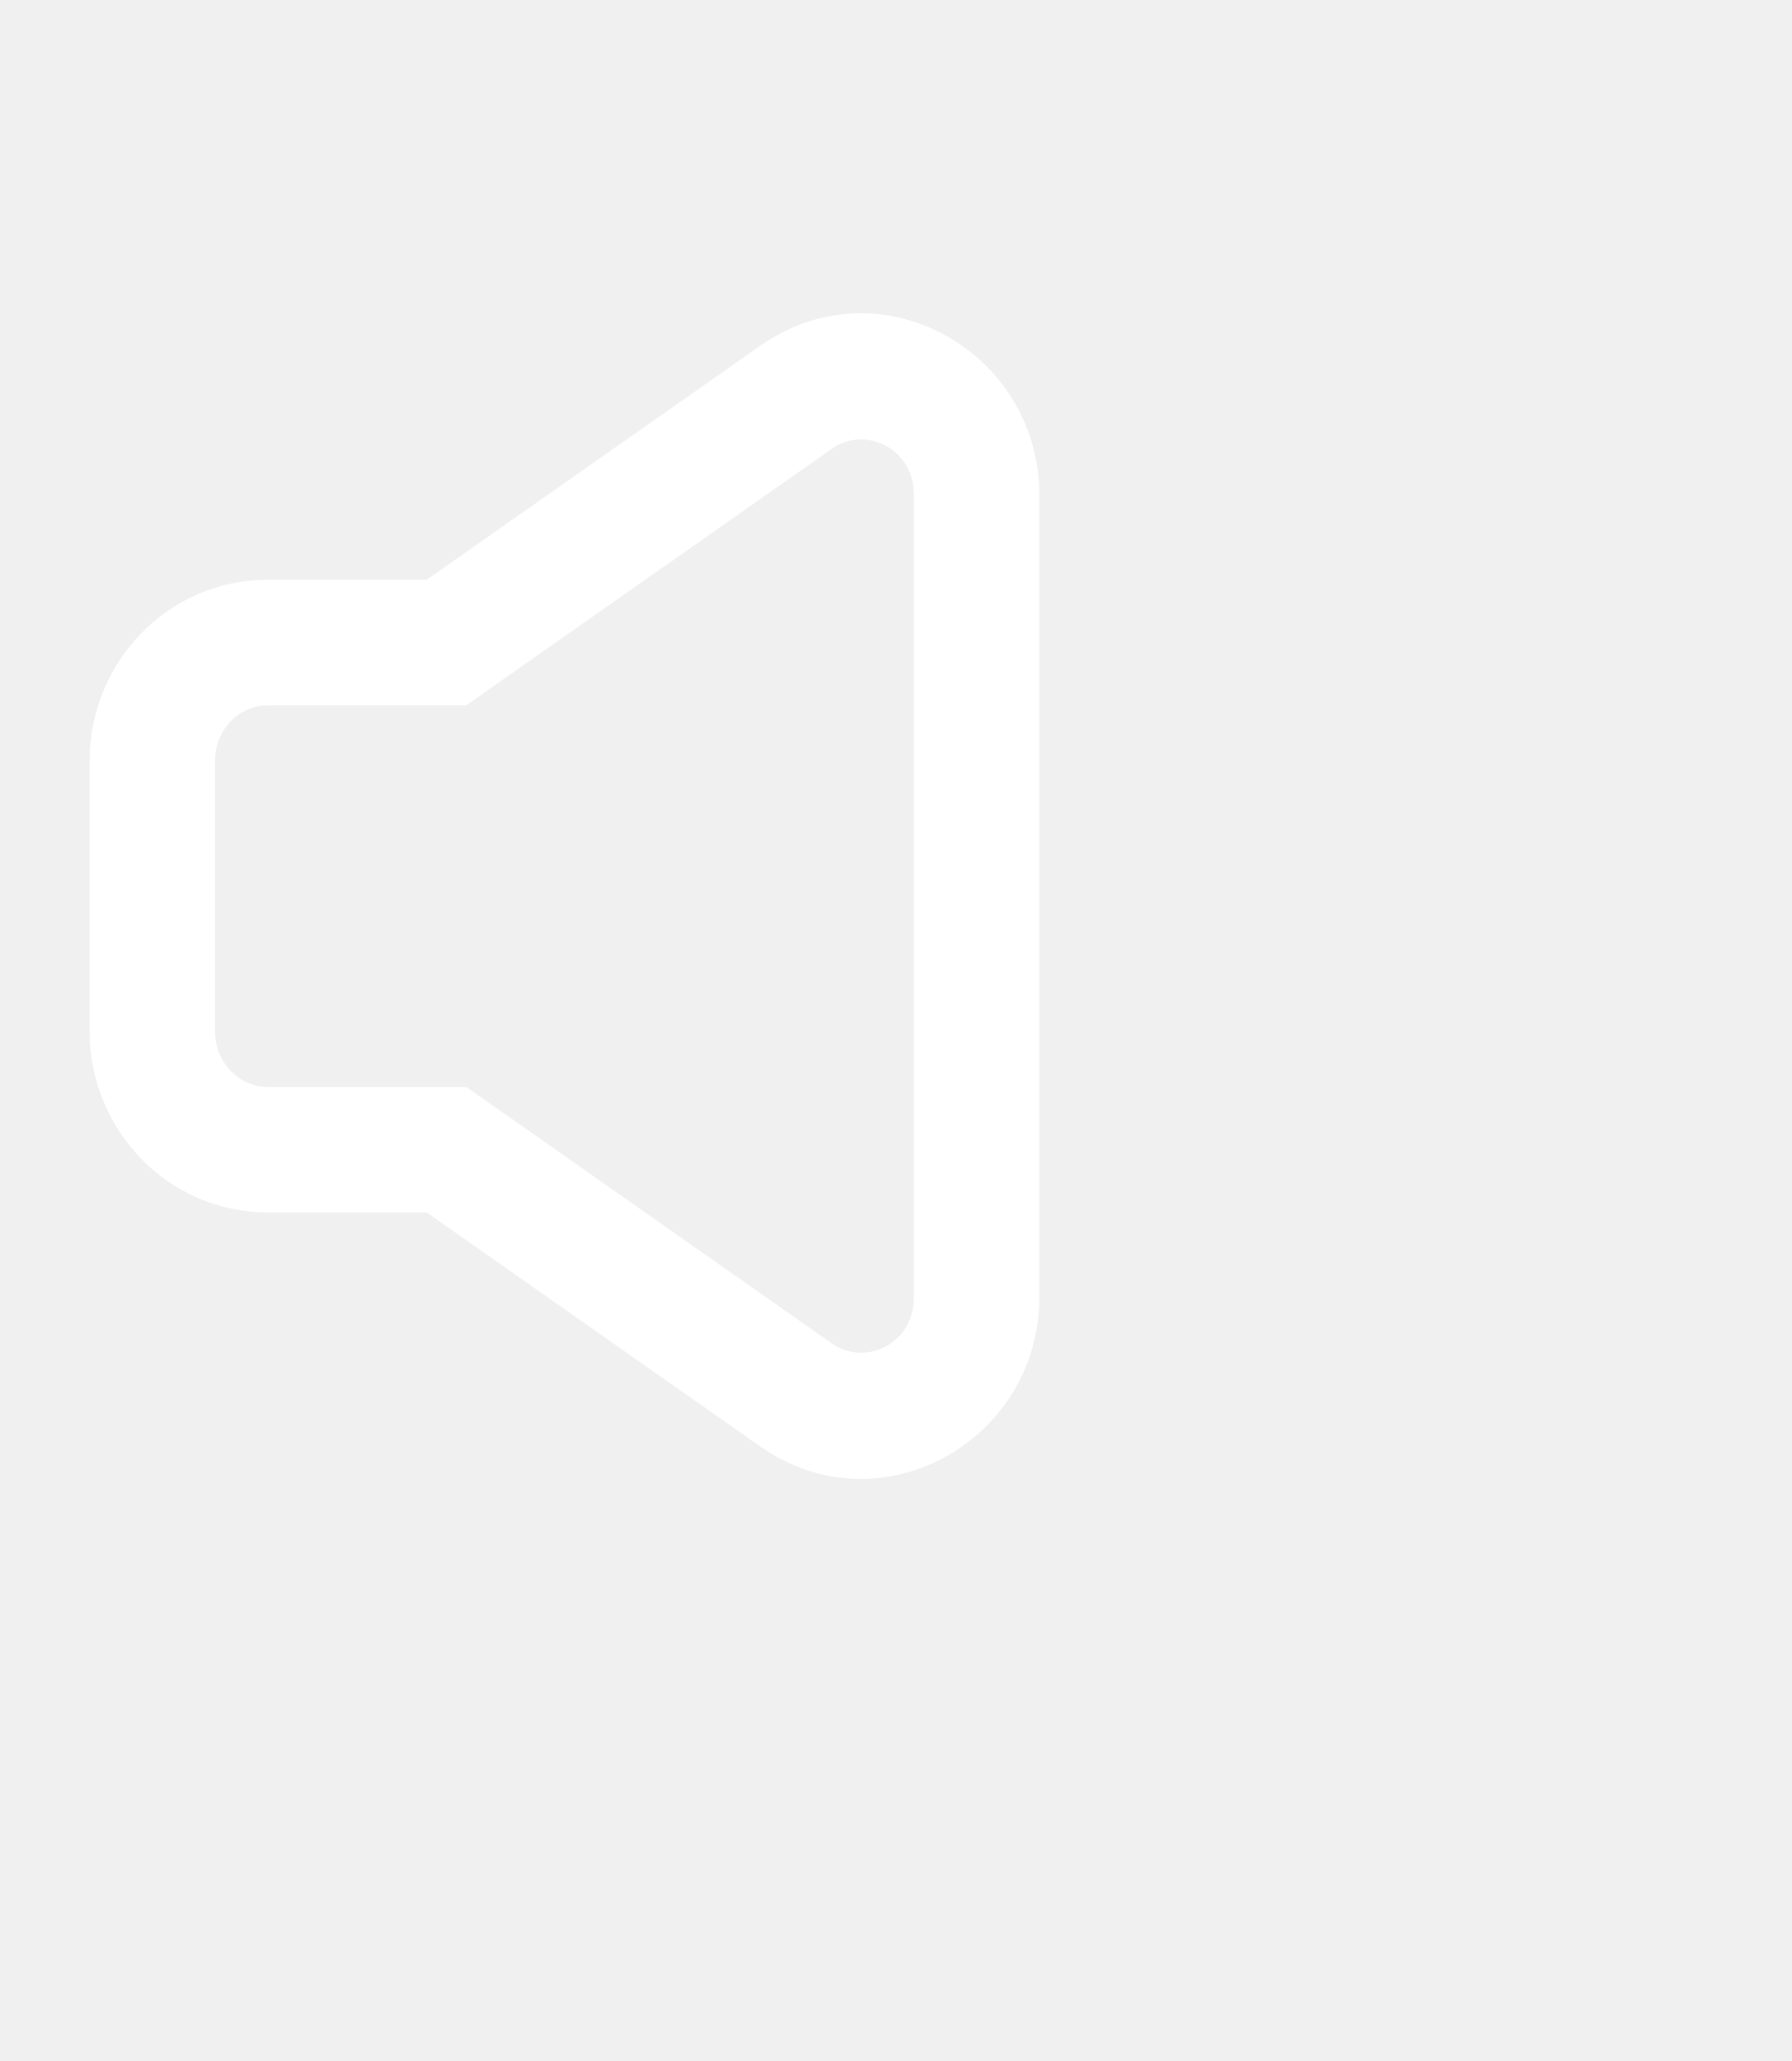
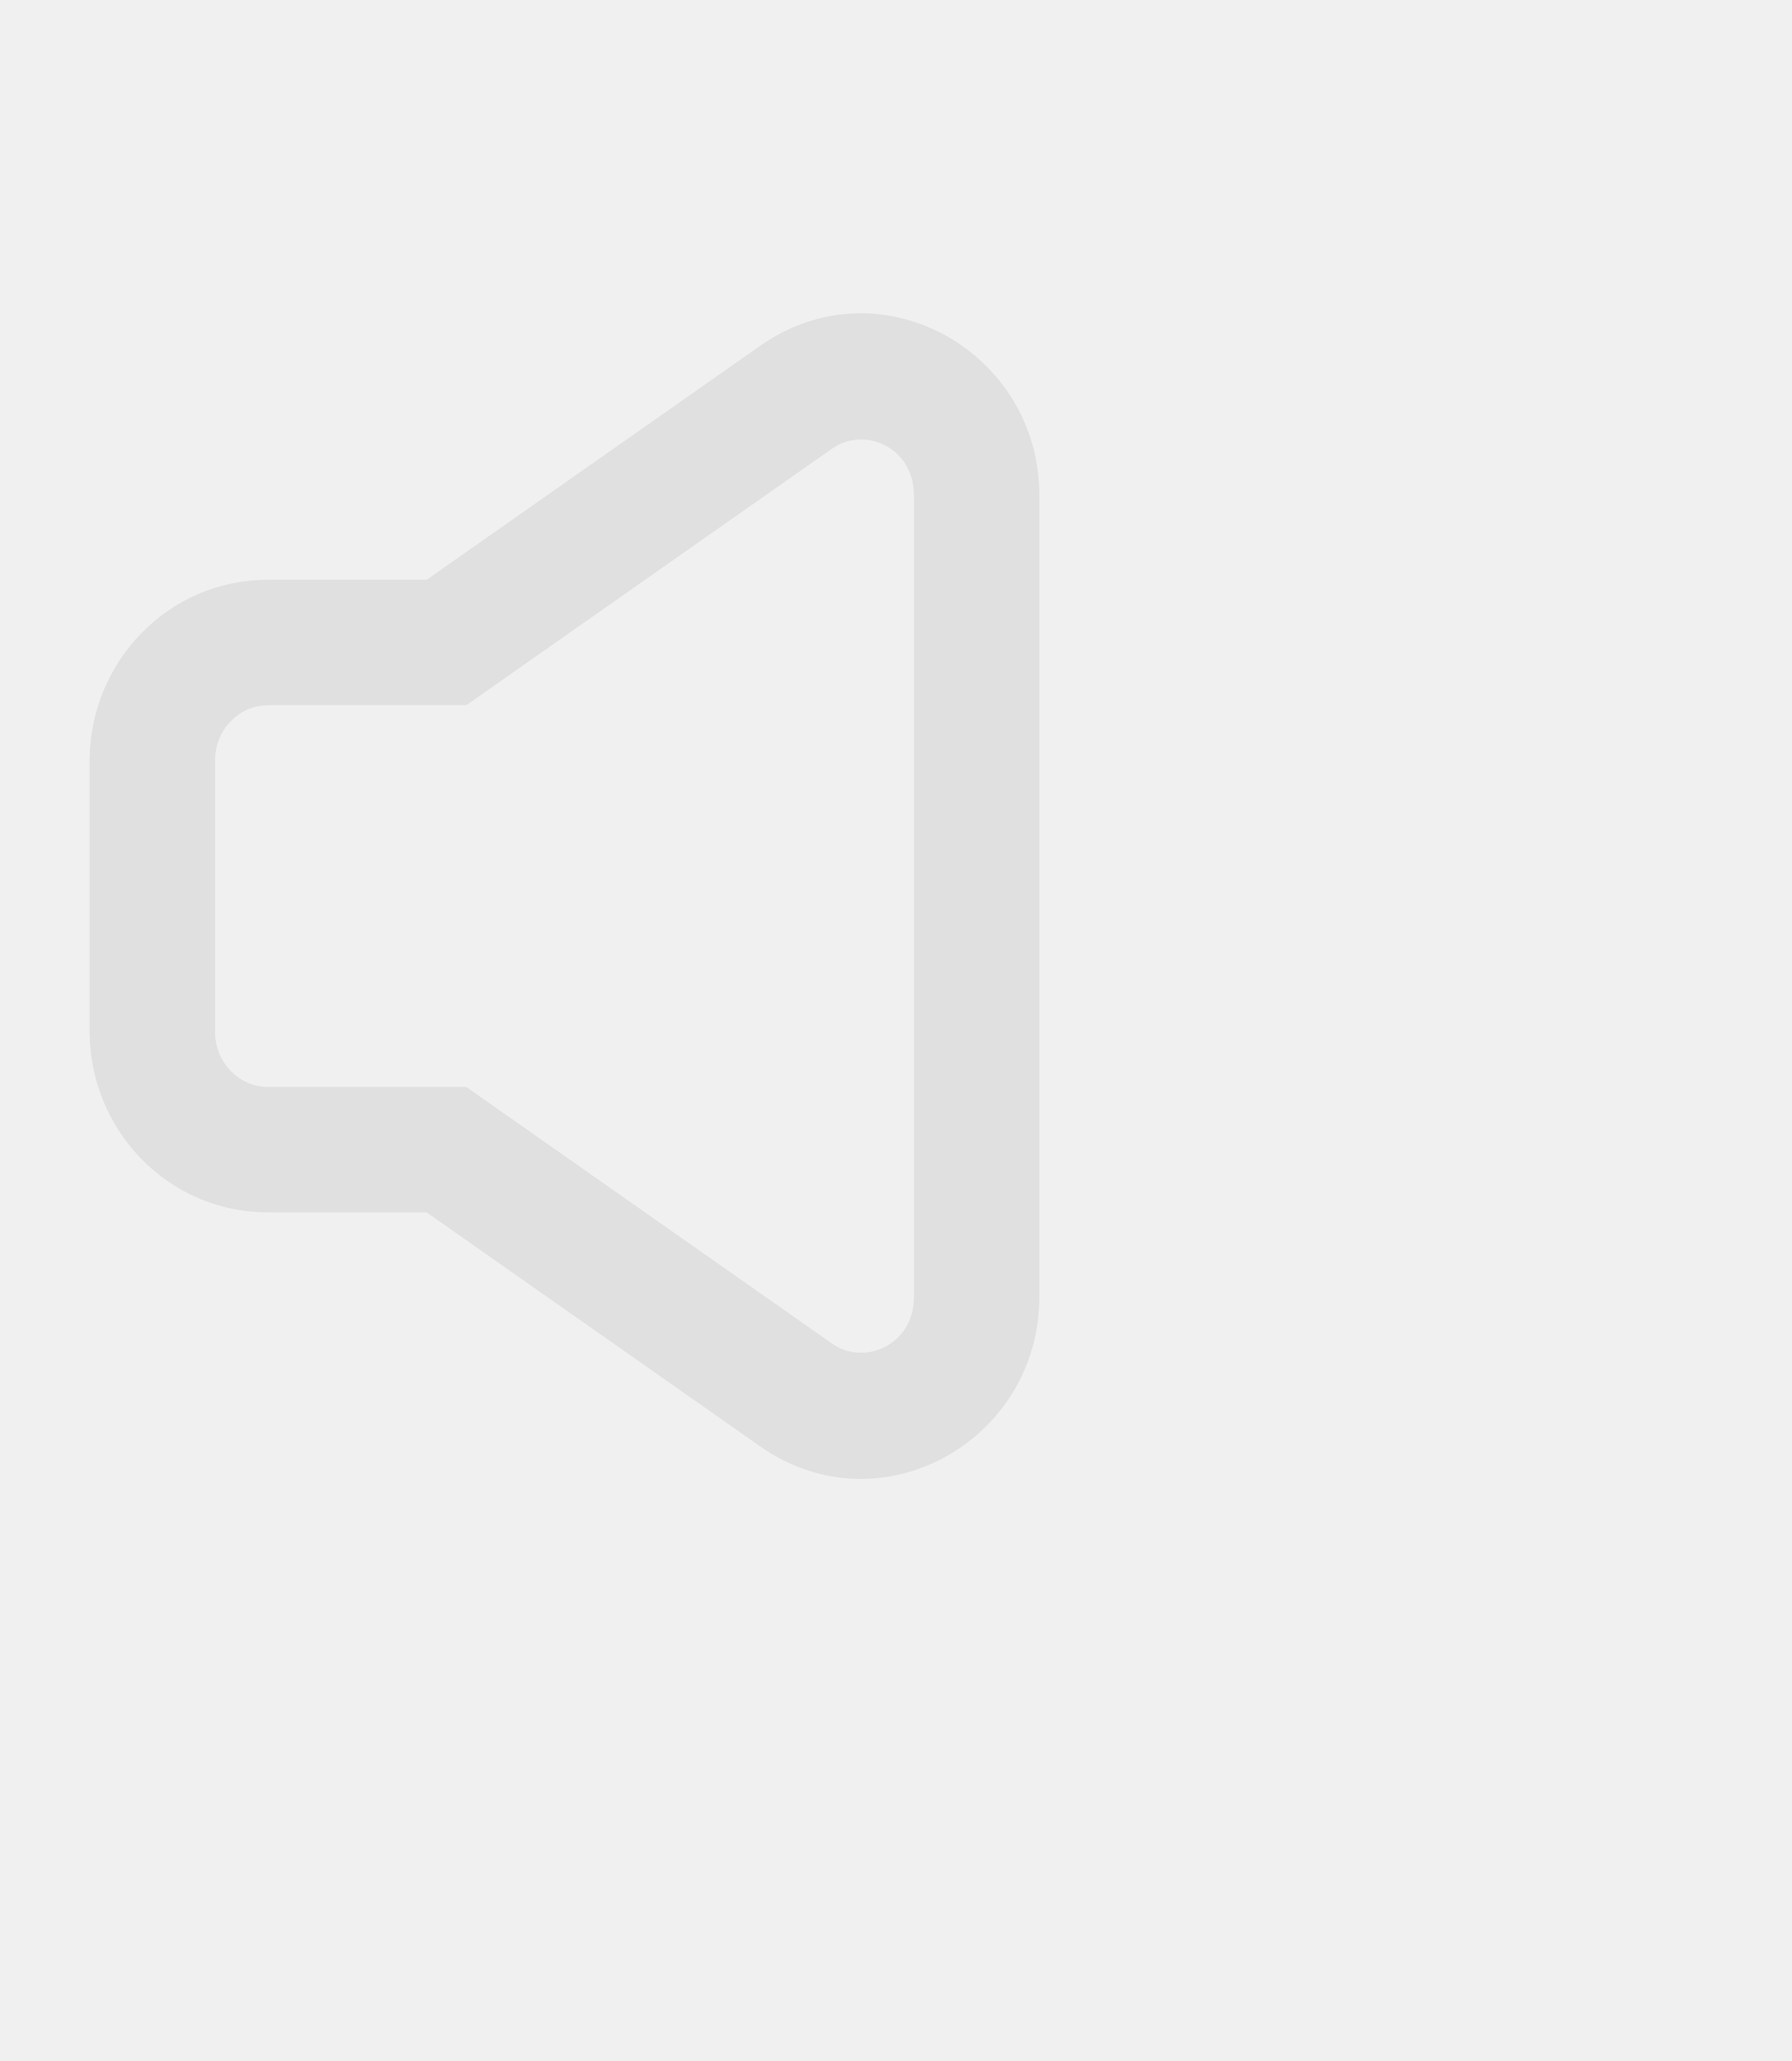
<svg xmlns="http://www.w3.org/2000/svg" viewBox="0 0 100 115">
-   <path d="M42.414 19.301c6.727-4.719 15.586 0.336 15.586 8.313v44.773c0 7.977-8.859 13.035-15.586 8.313L23.809 67.649h-8.867c-5.574 0-9.941-4.606-9.941-10.102V42.453c0-5.496 4.367-10.102 9.941-10.102h8.867zm8.586 8.313c0-2.641-2.746-3.859-4.566-2.582l-20.414 14.32H14.942c-1.543 0-2.941 1.305-2.941 3.102v15.094c0 1.797 1.398 3.102 2.941 3.102h11.078l20.414 14.32c1.82 1.277 4.566 0.059 4.566-2.582z" fill="white" fill-rule="evenodd" />
+   <path d="M42.414 19.301c6.727-4.719 15.586 0.336 15.586 8.313v44.773c0 7.977-8.859 13.035-15.586 8.313L23.809 67.649h-8.867c-5.574 0-9.941-4.606-9.941-10.102V42.453c0-5.496 4.367-10.102 9.941-10.102h8.867zm8.586 8.313c0-2.641-2.746-3.859-4.566-2.582l-20.414 14.32H14.942c-1.543 0-2.941 1.305-2.941 3.102v15.094c0 1.797 1.398 3.102 2.941 3.102h11.078l20.414 14.32c1.82 1.277 4.566 0.059 4.566-2.582z" fill="#e0e0e0" fill-rule="evenodd" />
</svg>
